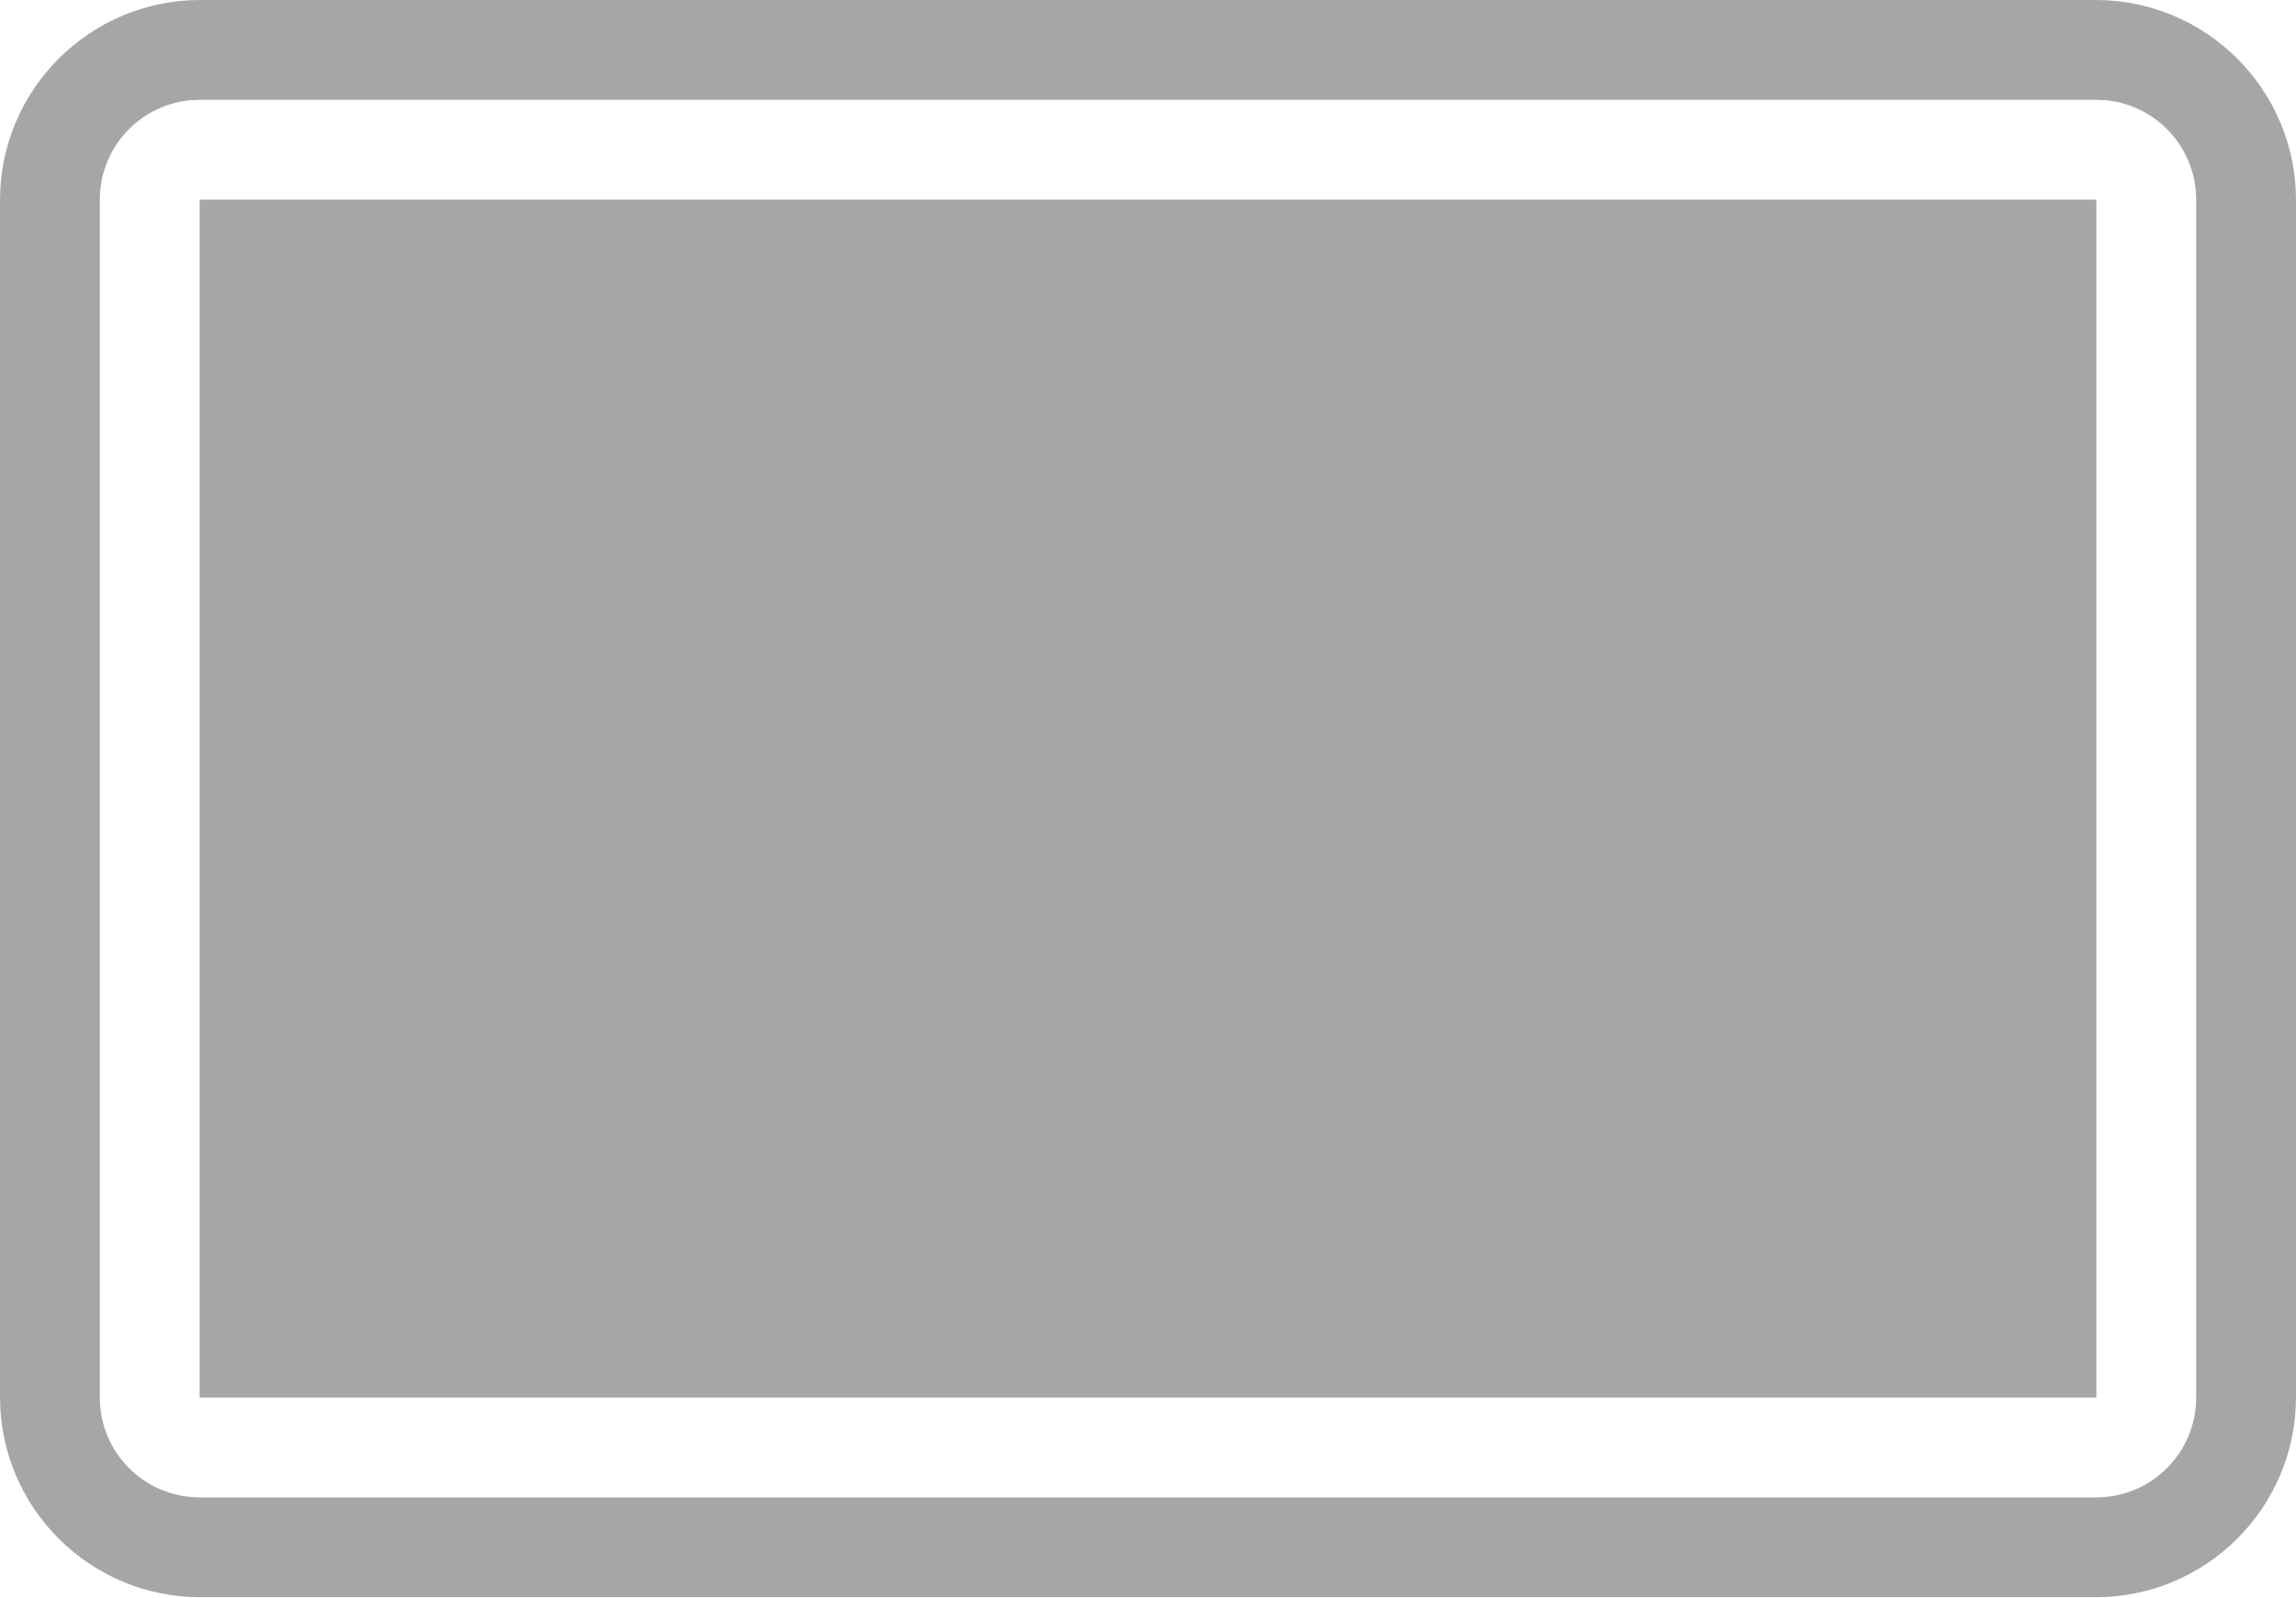
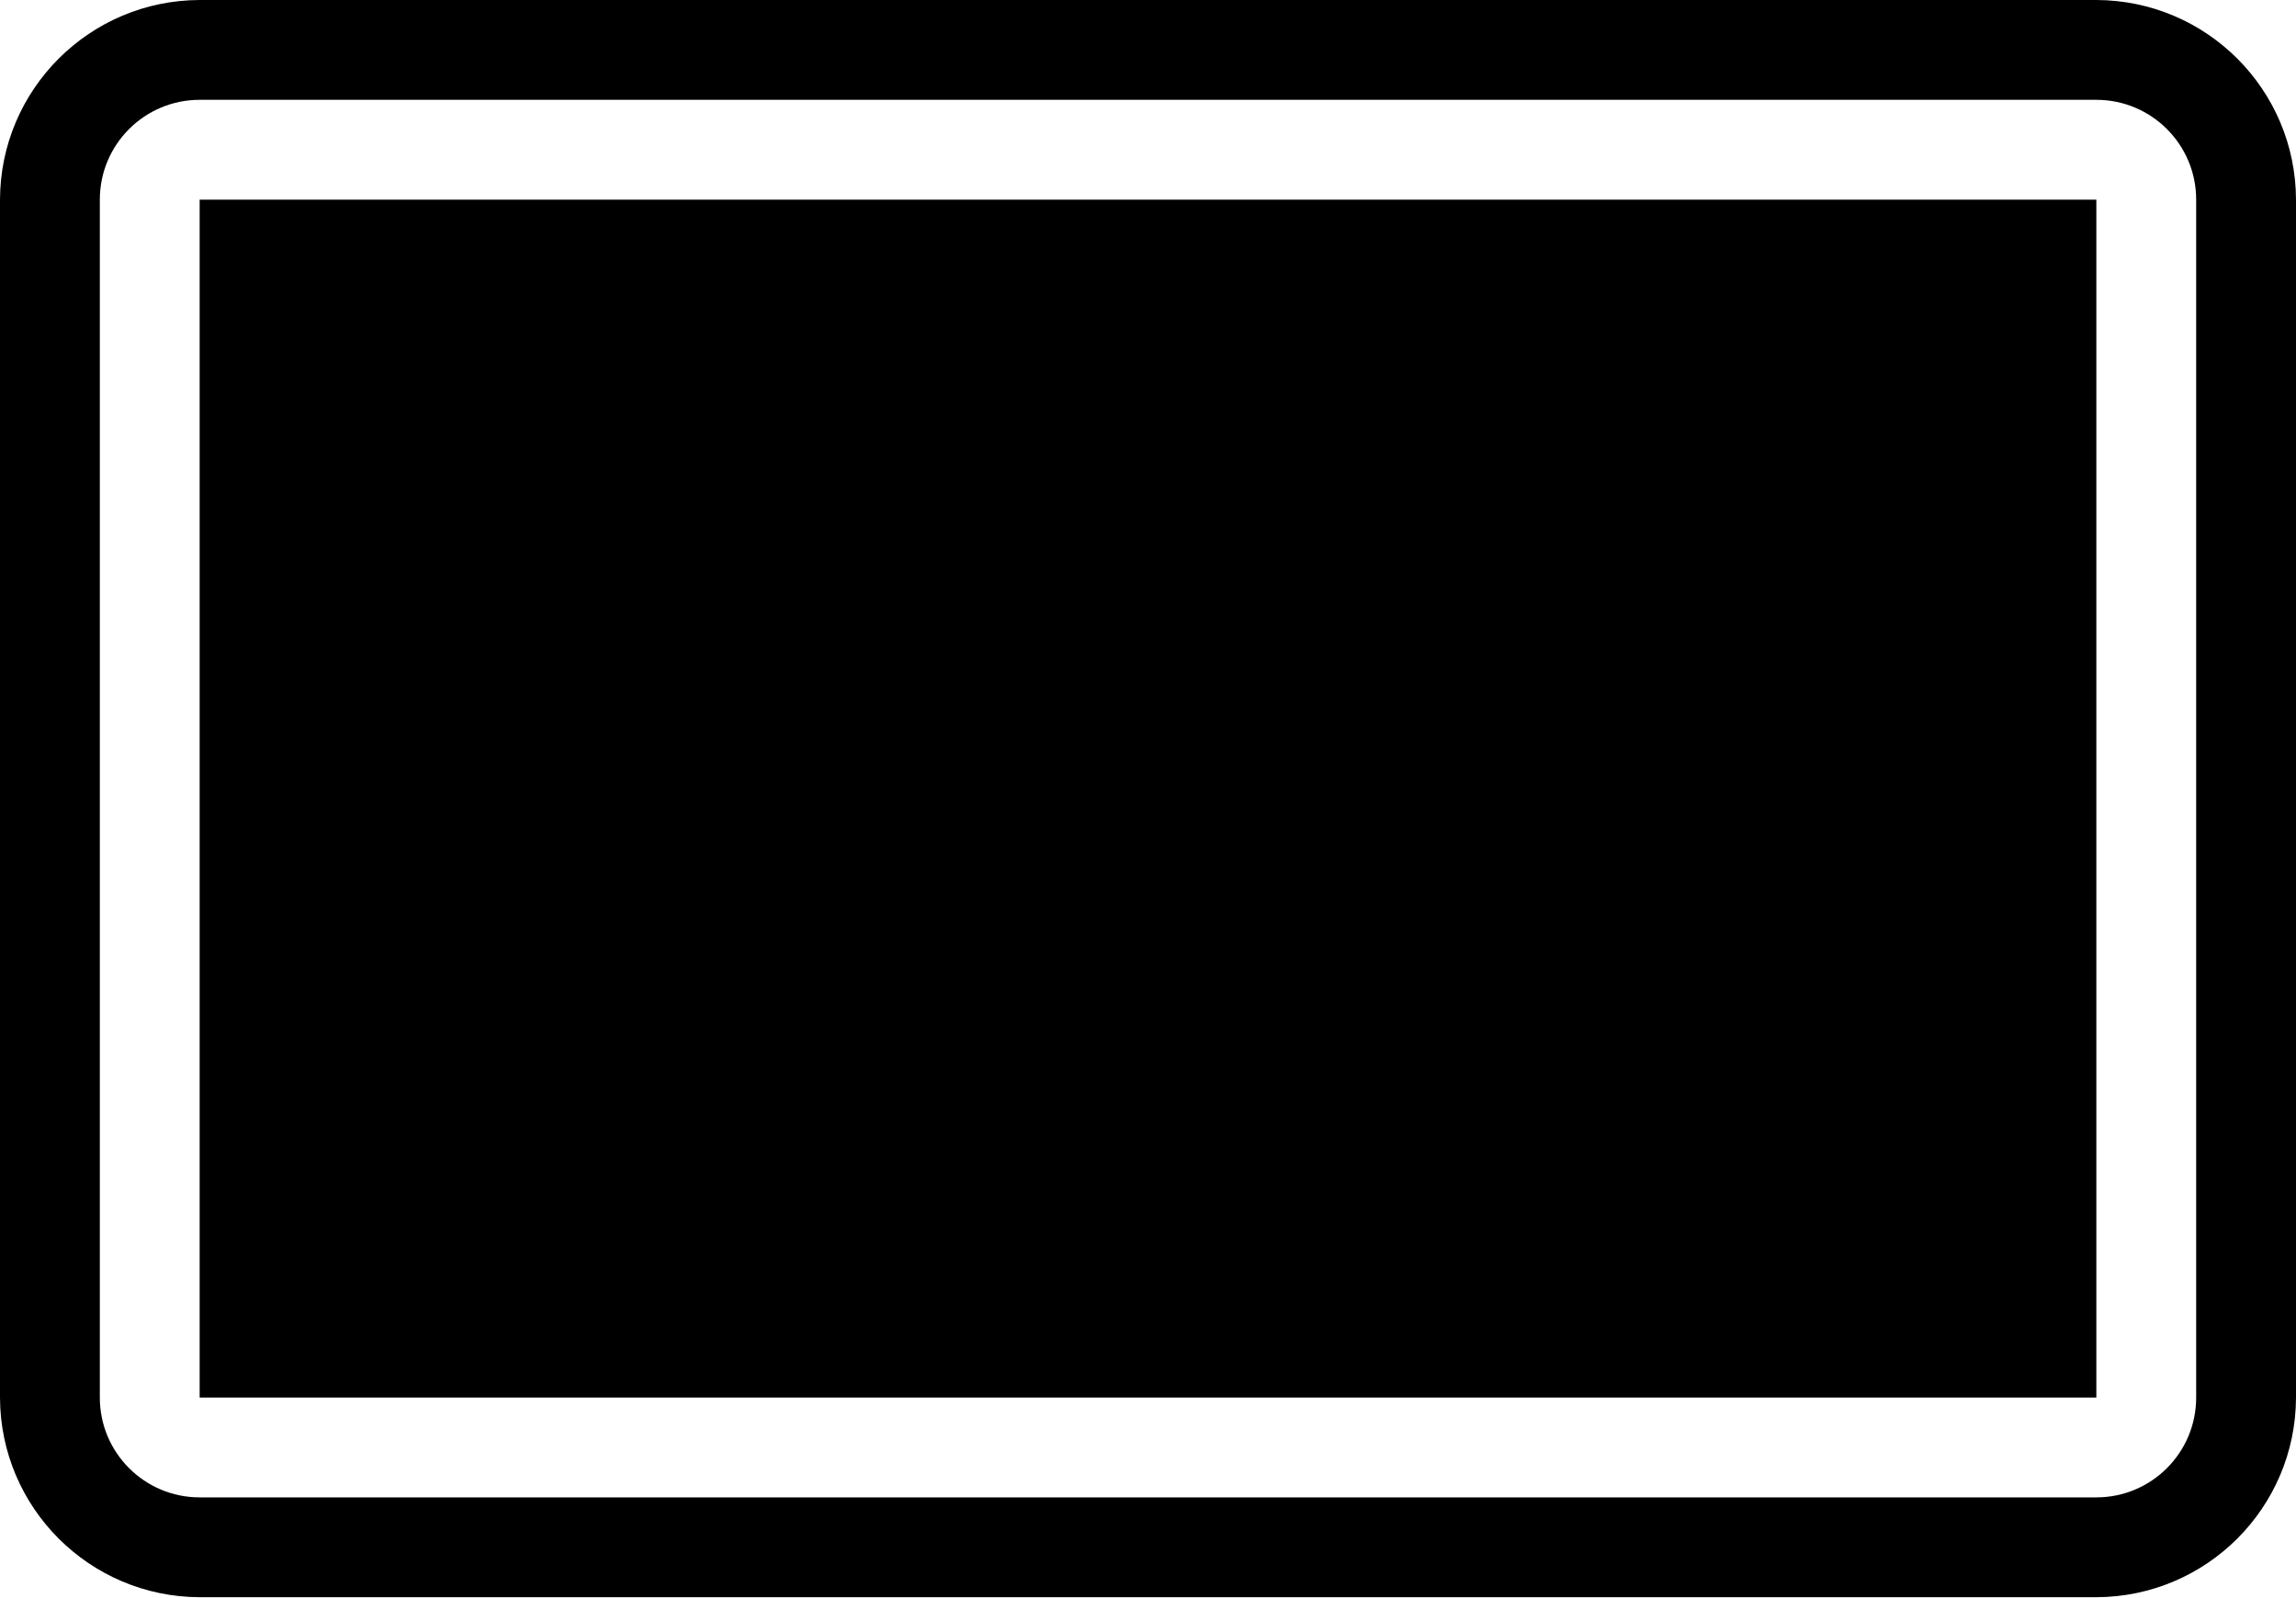
<svg xmlns="http://www.w3.org/2000/svg" id="bd3f88c2-0bbf-411b-83ac-dd11ee9549c7" data-name="all icons" width="23" height="16" viewBox="0 0 23 16">
-   <path d="M22,14a1,1,0,0,1-1,1H2a1,1,0,0,1-1-1V2A1,1,0,0,1,2,1H21a1,1,0,0,1,1,1V14m1,0V2a2.006,2.006,0,0,0-2-2H2A2.006,2.006,0,0,0,0,2V14a2.006,2.006,0,0,0,2,2H21a2.006,2.006,0,0,0,2-2Zm-2,0H2V2H21Z" style="fill: #a6a6a6" />
+   <path d="M22,14a1,1,0,0,1-1,1H2a1,1,0,0,1-1-1V2A1,1,0,0,1,2,1H21a1,1,0,0,1,1,1V14m1,0V2a2.006,2.006,0,0,0-2-2H2A2.006,2.006,0,0,0,0,2V14a2.006,2.006,0,0,0,2,2H21a2.006,2.006,0,0,0,2-2Zm-2,0H2V2H21Z" fill="currentColor" />
</svg>
